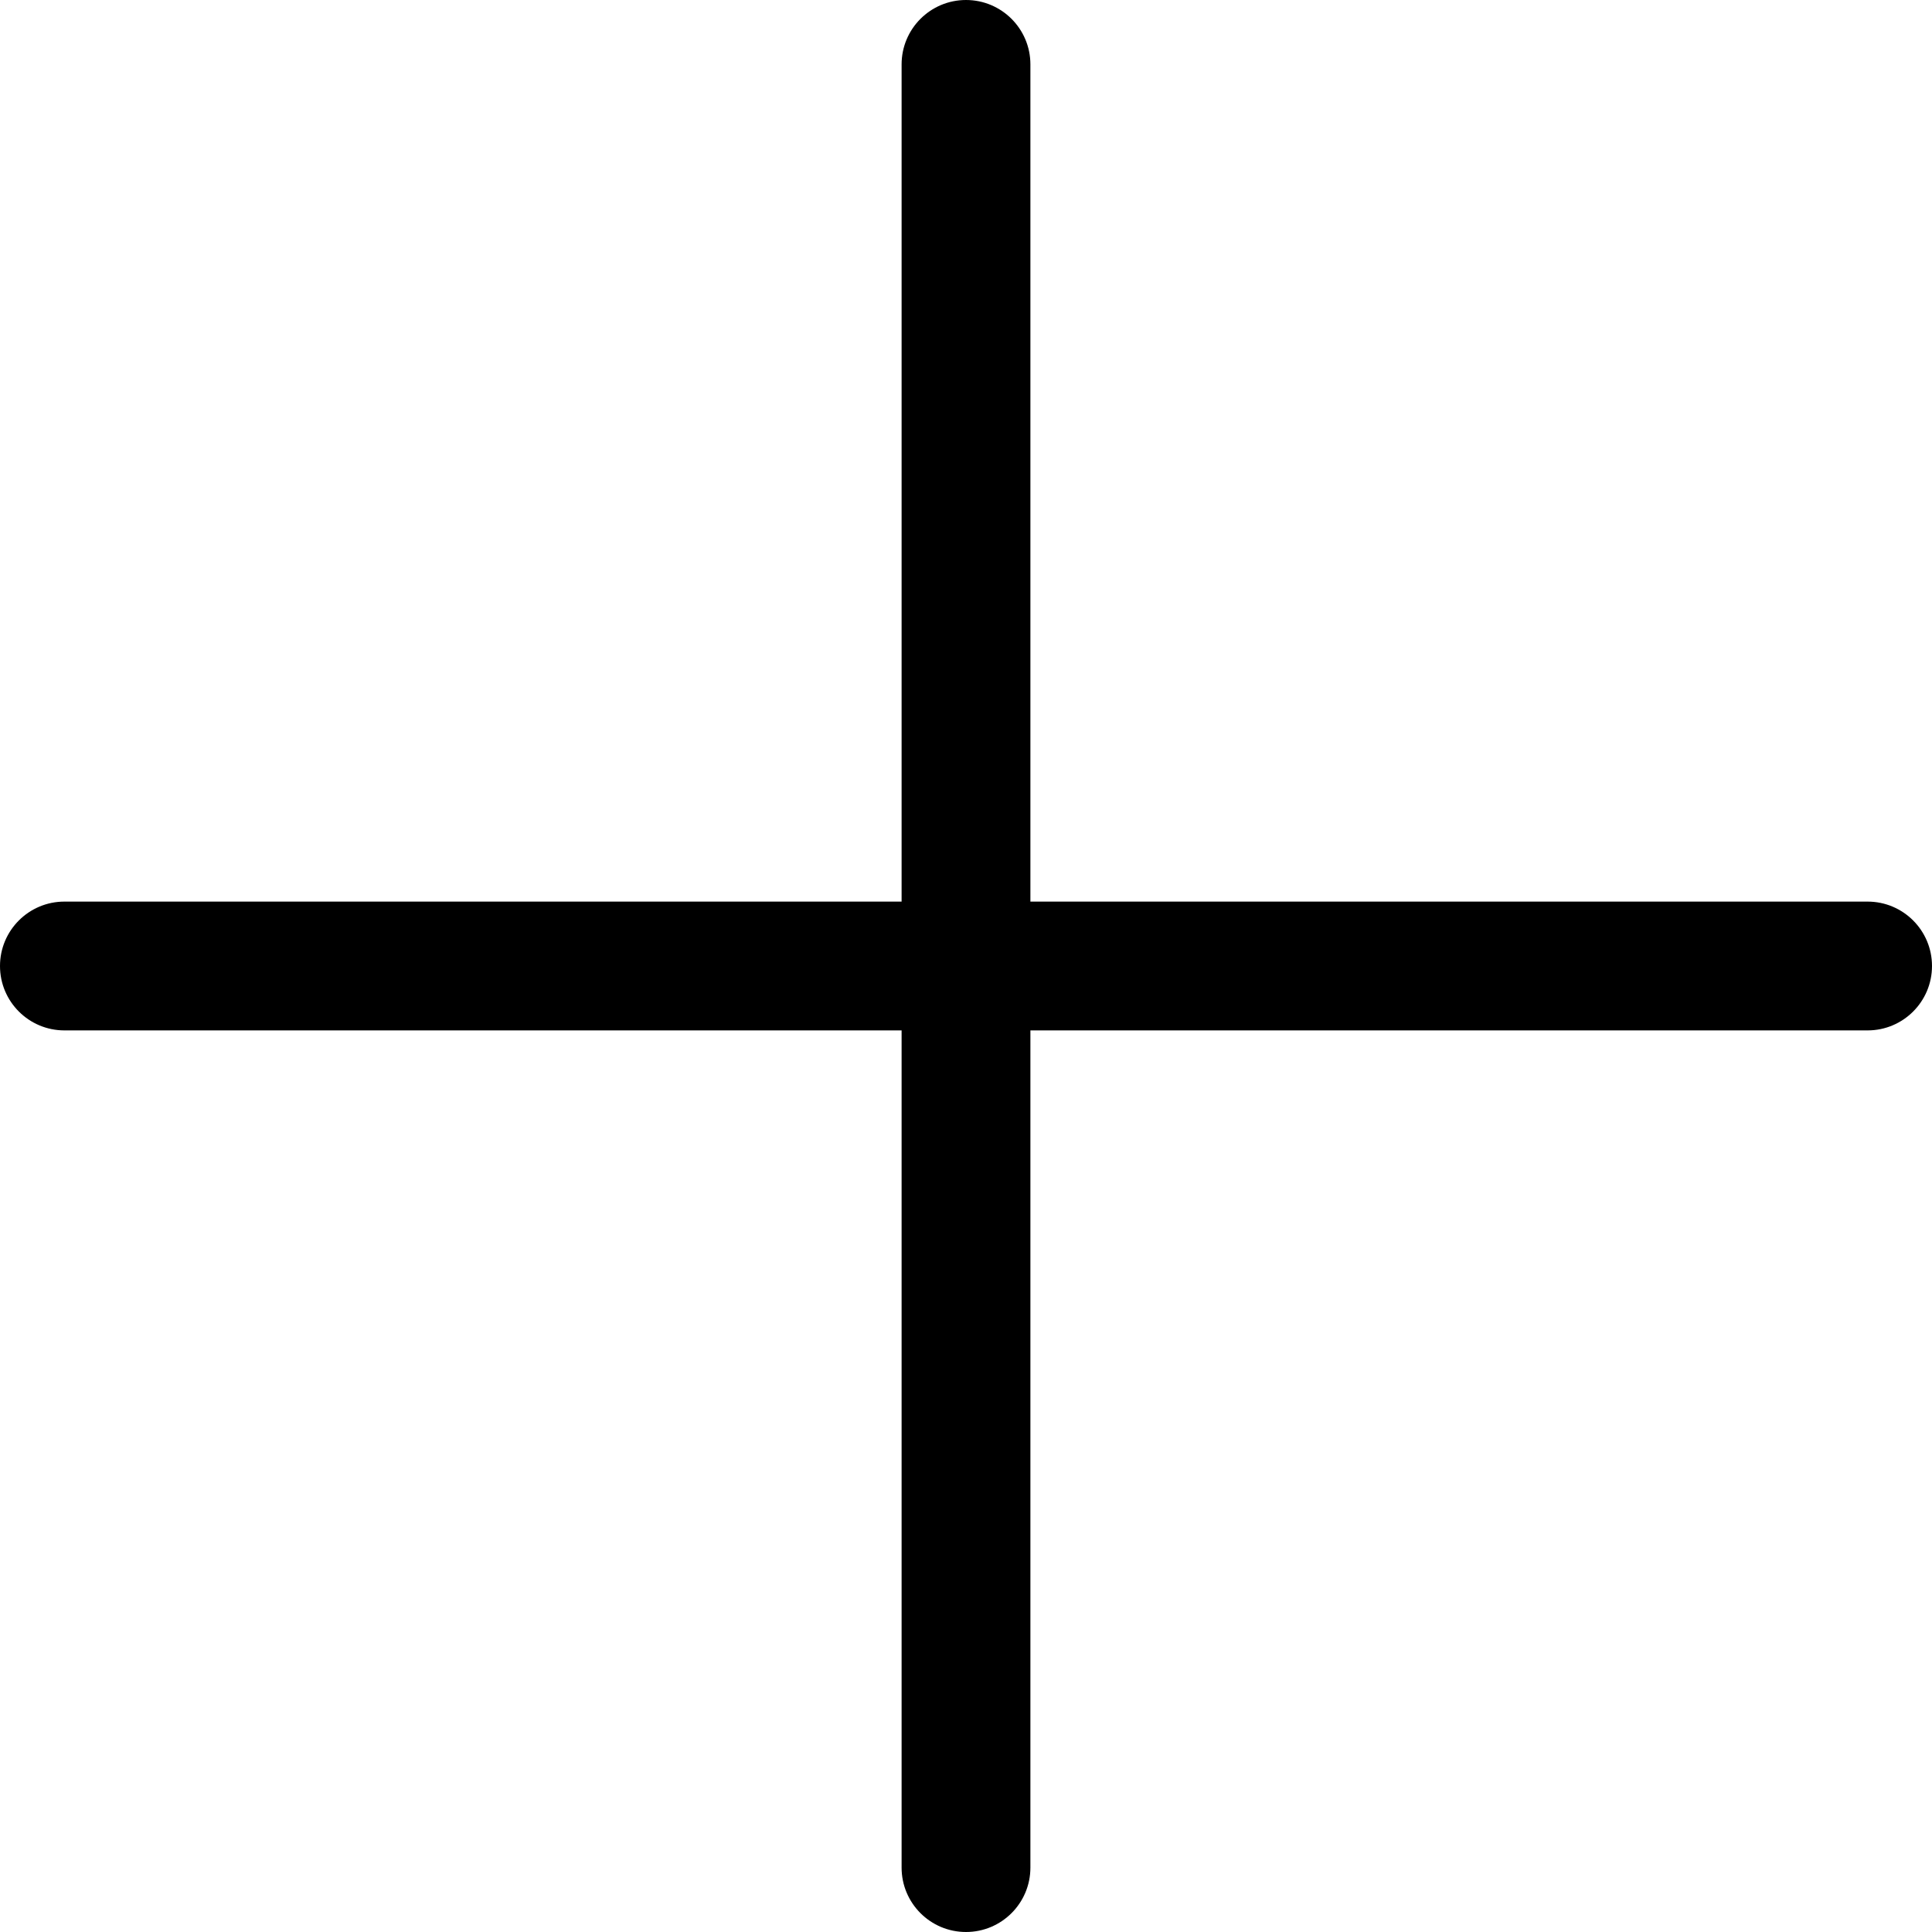
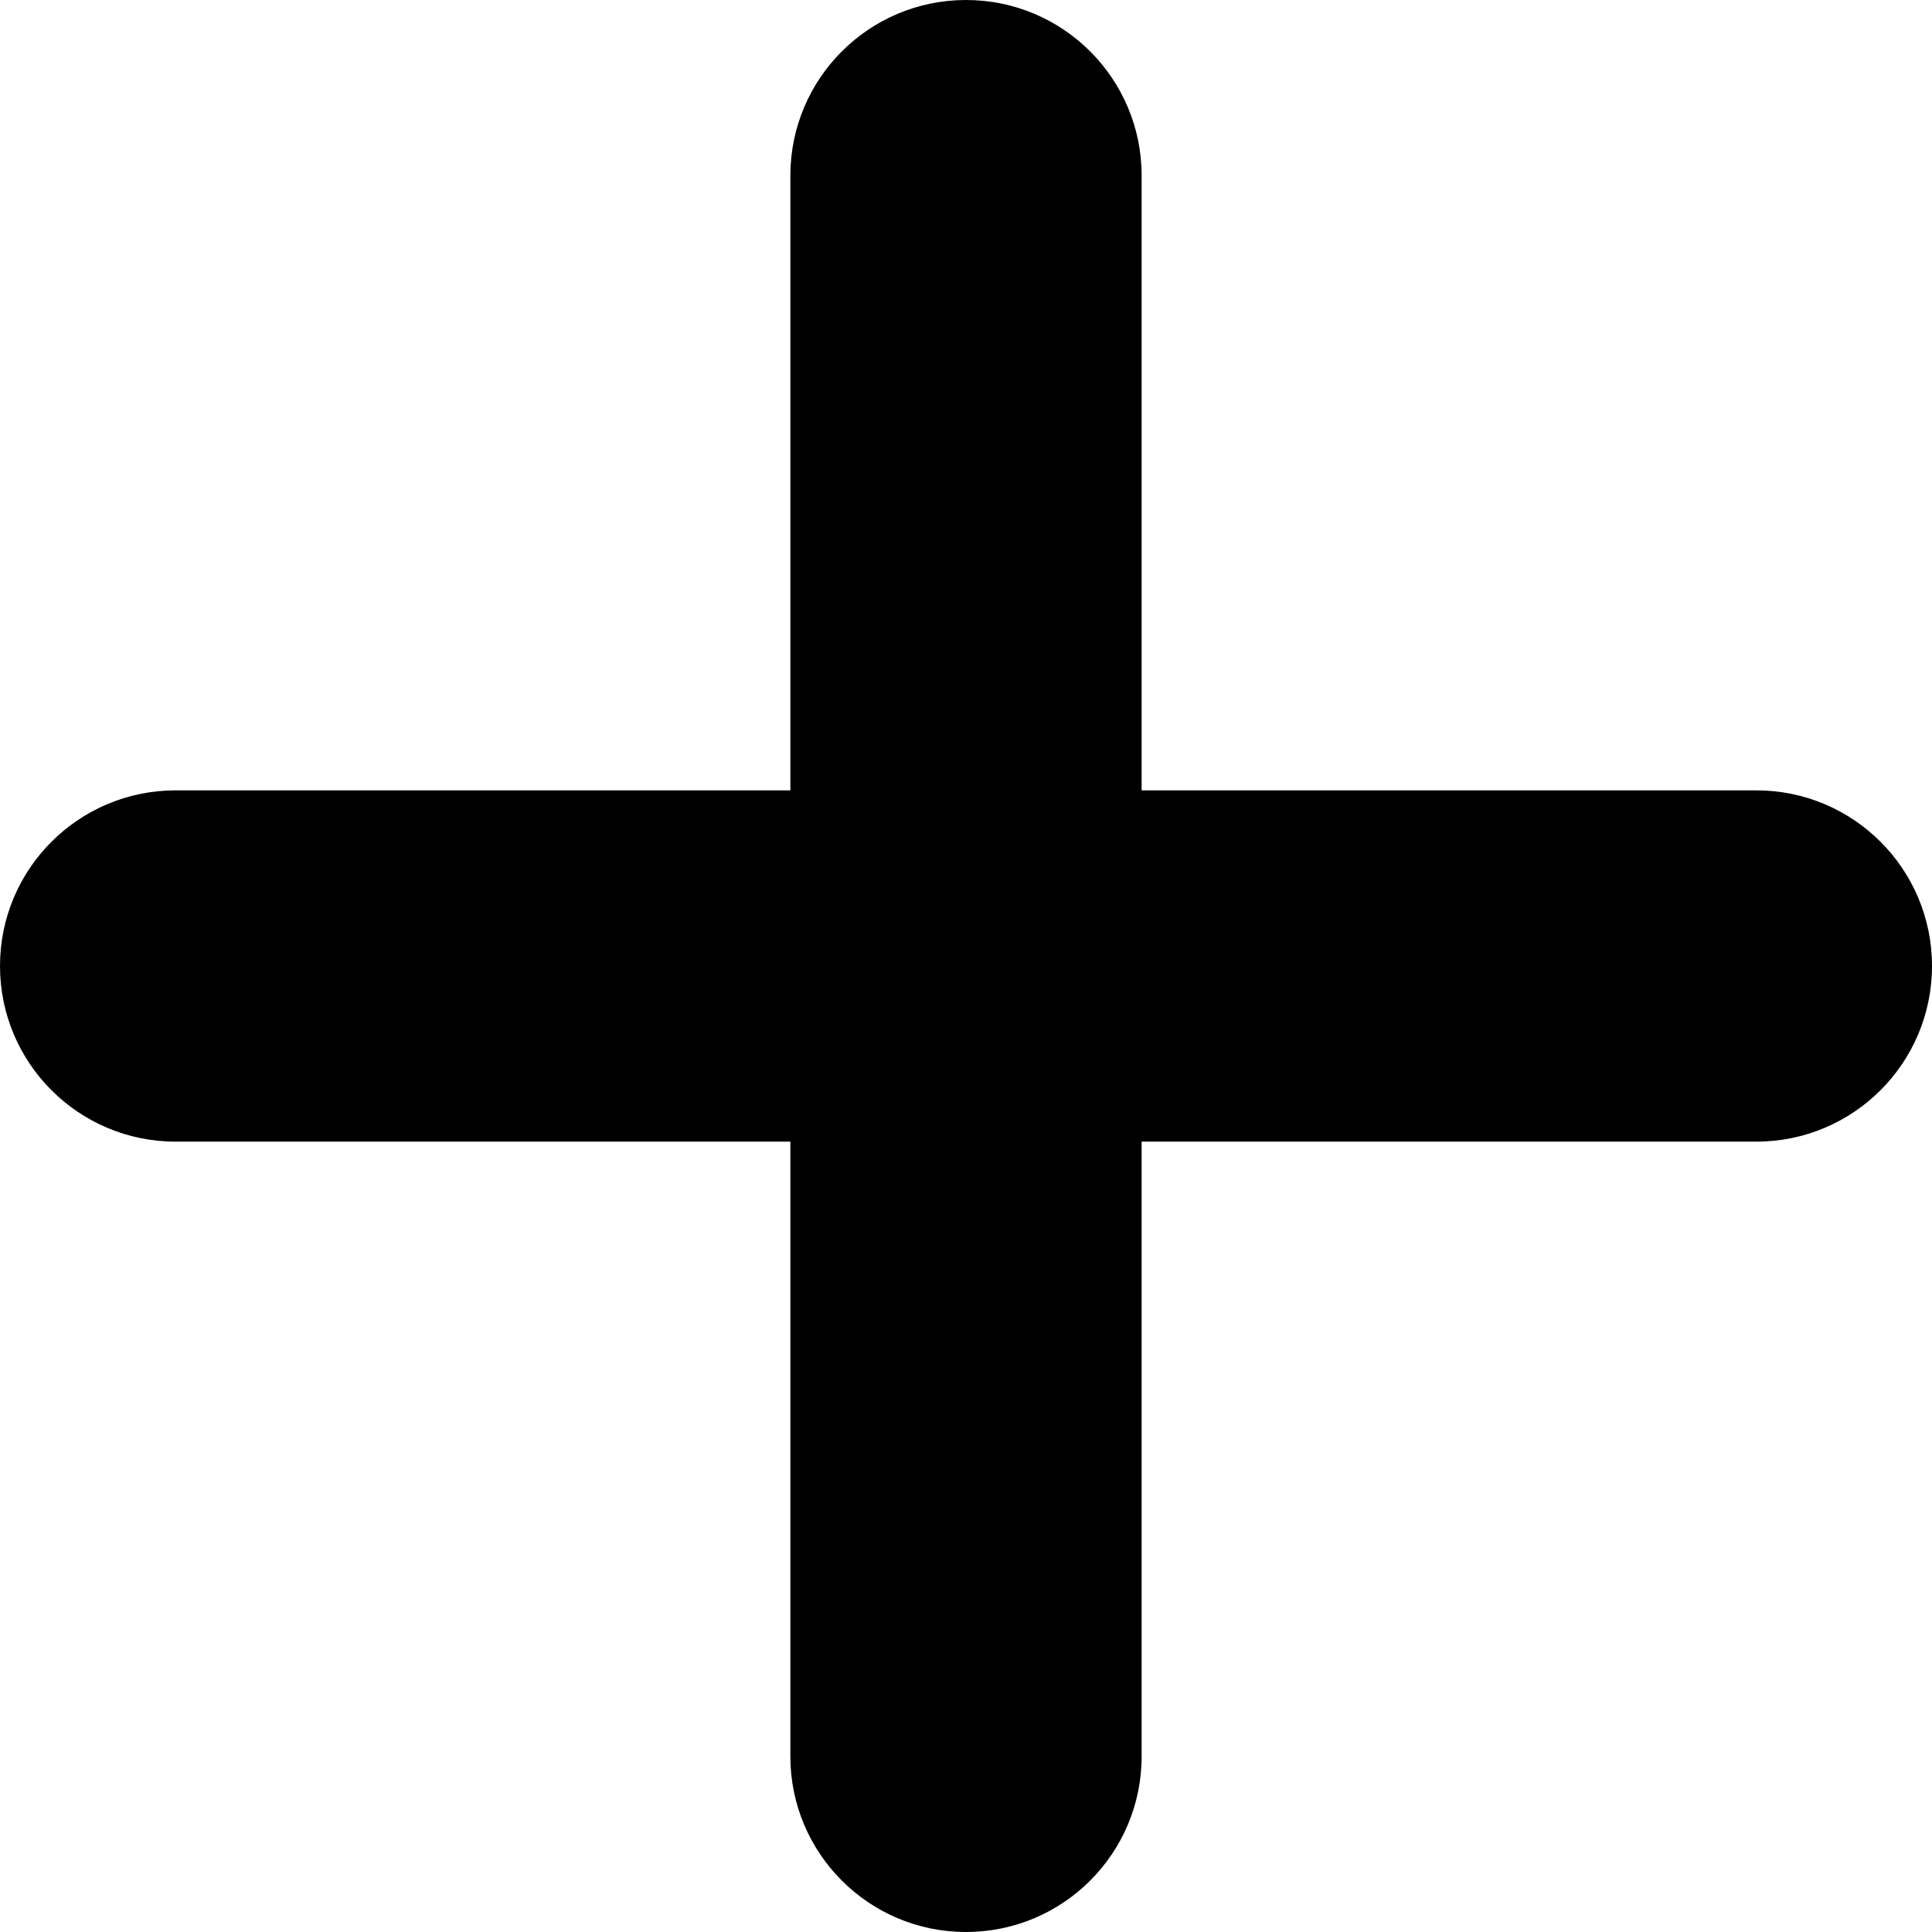
- <svg xmlns="http://www.w3.org/2000/svg" width="30" height="30" viewBox="0 0 30 30" fill="none">
-   <rect x="14" width="2" height="30" rx="1" fill="black" />
-   <rect y="16" width="2" height="30" rx="1" transform="rotate(-90 0 16)" fill="black" />
+ <svg xmlns="http://www.w3.org/2000/svg" width="22" height="22" viewBox="0 0 22 22" fill="none">
+   <path d="M9 2C9 0.895 9.895 0 11 0V0C12.105 0 13 0.895 13 2V20C13 21.105 12.105 22 11 22V22C9.895 22 9 21.105 9 20V2Z" fill="black" />
+   <rect y="13" width="4" height="22" rx="2" transform="rotate(-90 0 13)" fill="black" />
</svg>
